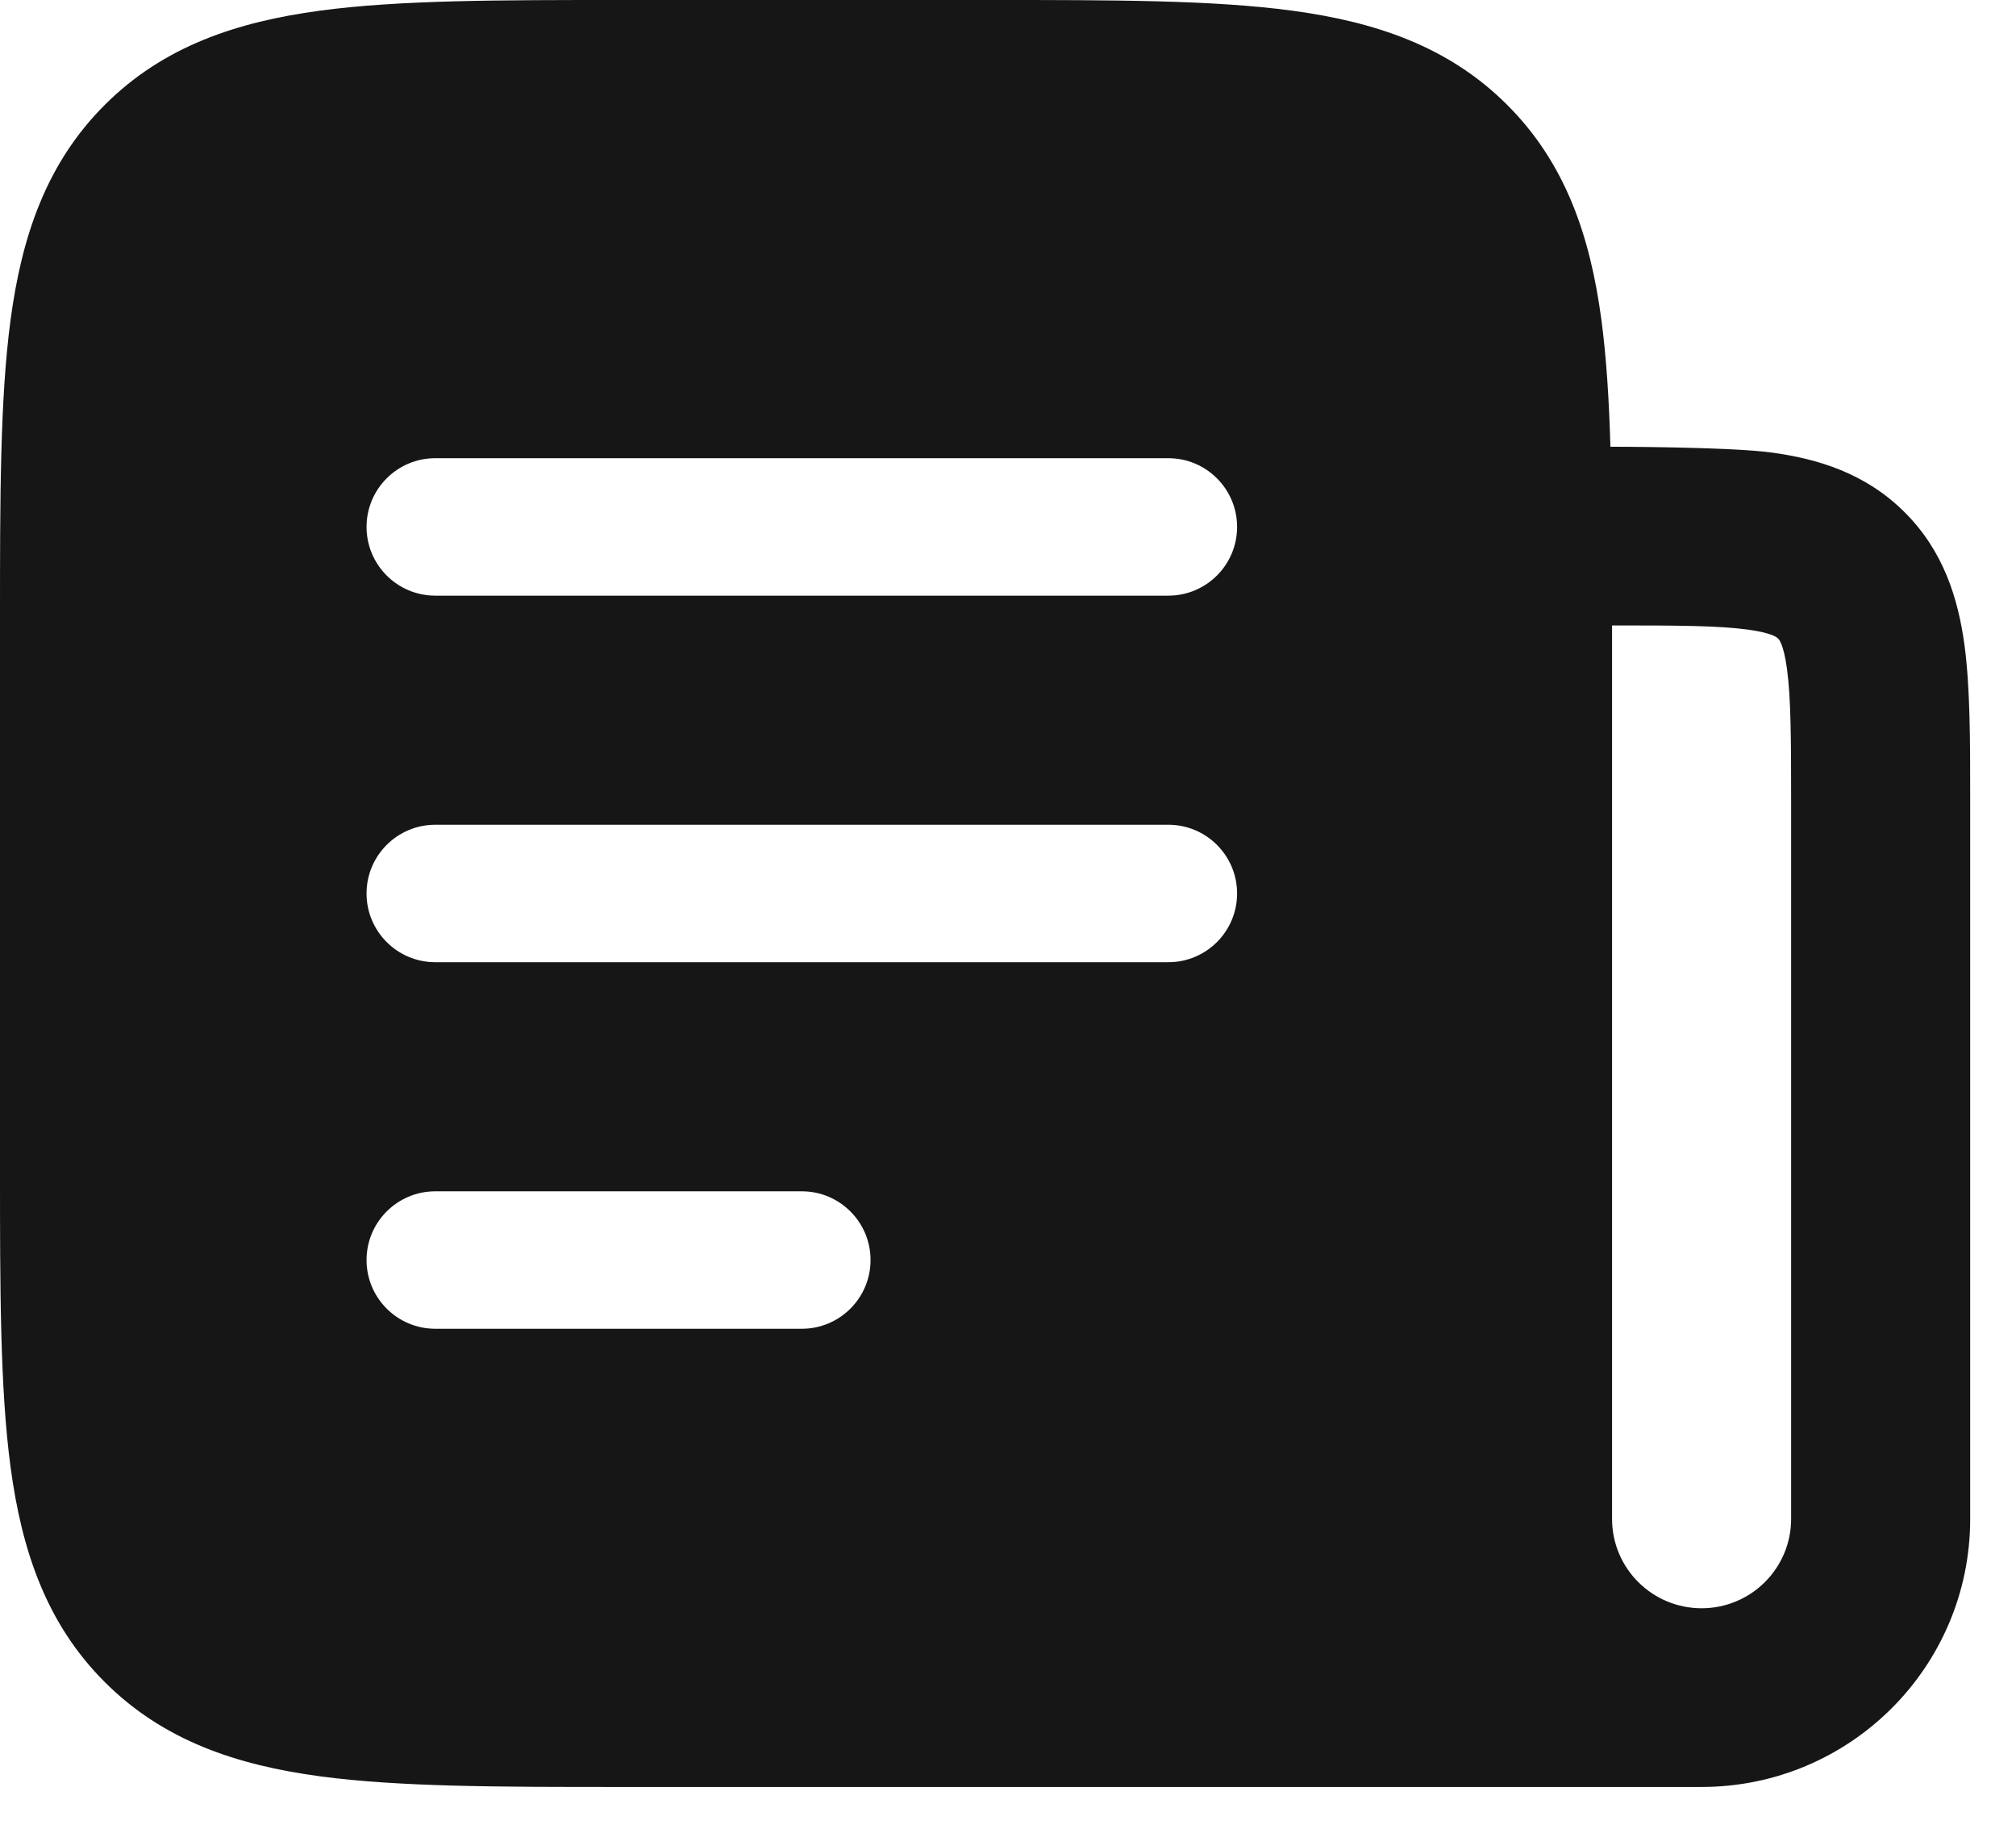
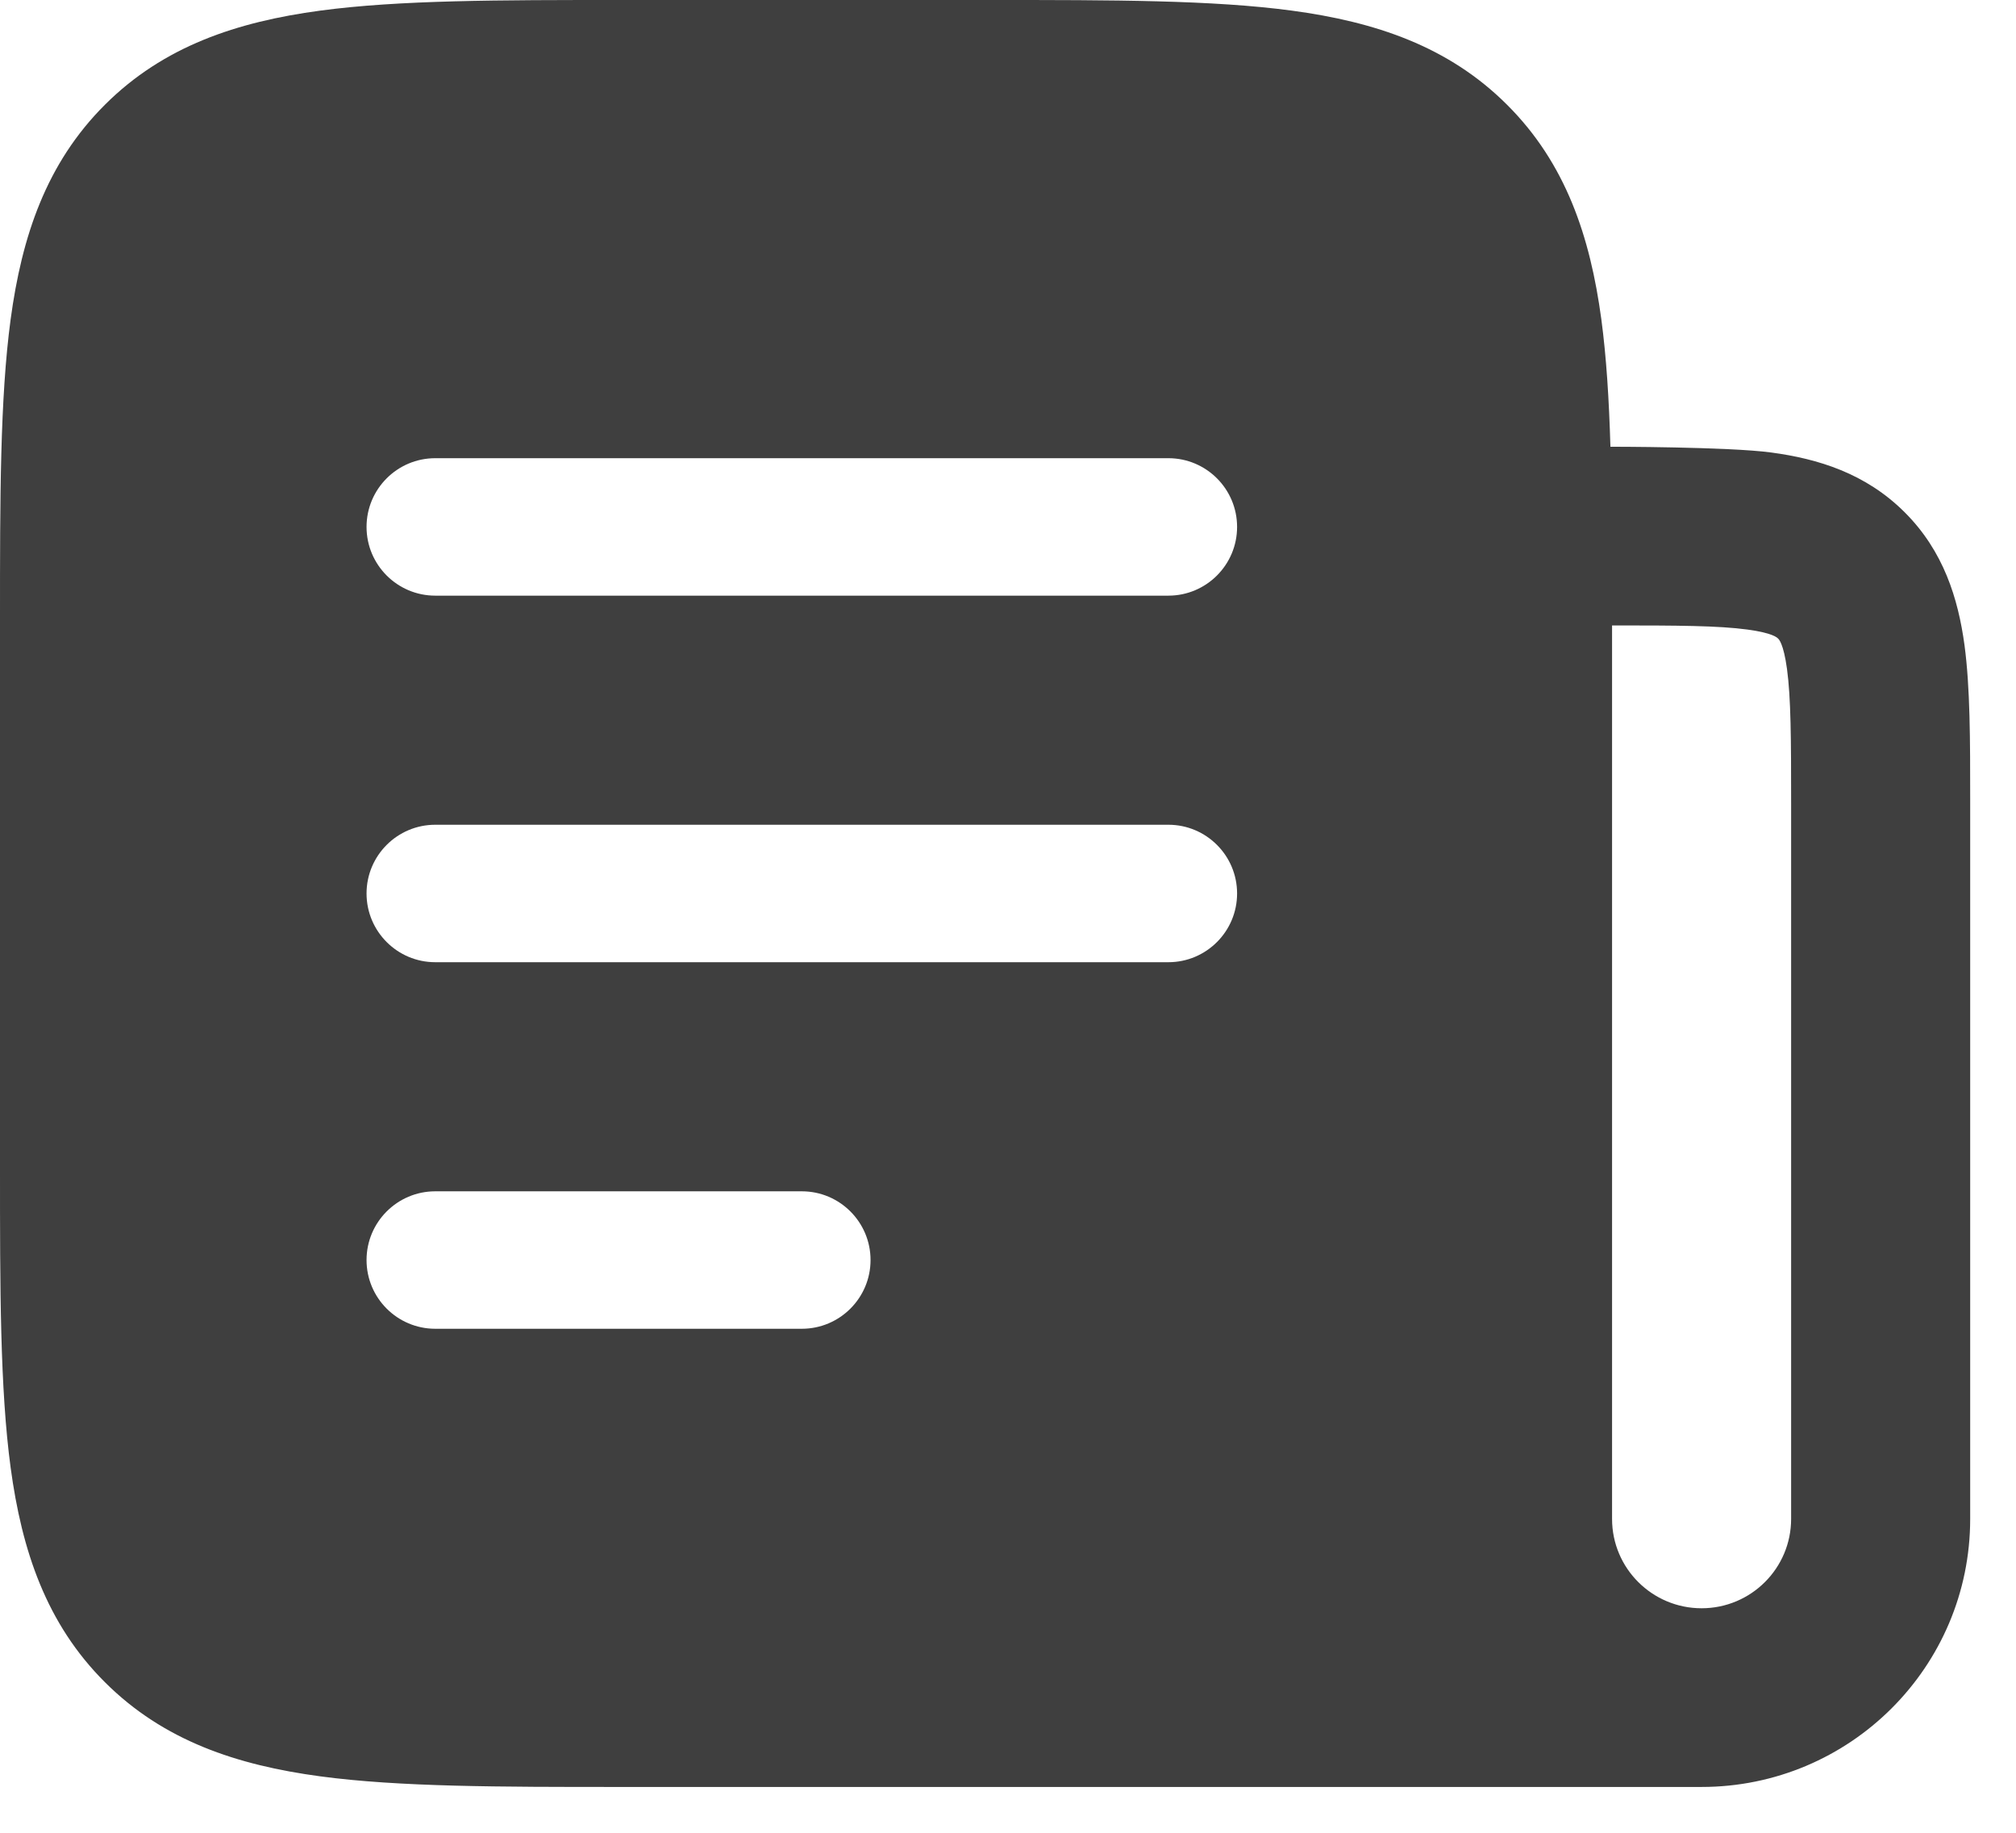
<svg xmlns="http://www.w3.org/2000/svg" width="22" height="20" viewBox="0 0 22 20" fill="none">
-   <path d="M10.819 0C12.143 -3.33296e-05 13.234 0 14.098 0.116C15.004 0.238 15.805 0.503 16.446 1.143C17.087 1.782 17.353 2.581 17.475 3.485C17.53 3.897 17.559 4.36 17.574 4.875C17.574 4.875 18.865 4.875 19.33 4.938C19.837 5.006 20.358 5.164 20.784 5.589C21.211 6.014 21.369 6.534 21.438 7.04C21.5 7.504 21.5 8.077 21.5 8.715V16.575C21.5 18.191 20.187 19.5 18.568 19.5H6.771C5.449 19.5 4.358 19.5 3.494 19.384C2.587 19.262 1.786 18.997 1.145 18.357C0.504 17.718 0.238 16.919 0.116 16.015C0 15.153 -3.34073e-05 14.064 0 12.744V6.756C-3.34078e-05 5.436 0 4.347 0.116 3.485C0.238 2.581 0.504 1.782 1.145 1.143C1.786 0.503 2.587 0.238 3.494 0.116C4.358 0 5.449 -3.33225e-05 6.771 0H10.819ZM17.592 16.575C17.592 17.114 18.03 17.55 18.569 17.55C19.109 17.55 19.546 17.113 19.546 16.575V8.775C19.546 8.058 19.544 7.618 19.501 7.3C19.463 7.02 19.41 6.973 19.403 6.968L19.402 6.967C19.395 6.959 19.345 6.907 19.07 6.87C18.751 6.827 18.311 6.825 17.592 6.825V16.575ZM4.75 13C4.336 13 4 13.336 4 13.75C4 14.164 4.336 14.5 4.75 14.5H8.75C9.164 14.5 9.5 14.164 9.5 13.75C9.5 13.336 9.164 13 8.75 13H4.75ZM4.75 9C4.336 9 4 9.336 4 9.75C4 10.164 4.336 10.5 4.75 10.5H12.75C13.164 10.5 13.5 10.164 13.5 9.75C13.5 9.336 13.164 9 12.75 9H4.75ZM4.75 5C4.336 5 4 5.336 4 5.75C4 6.164 4.336 6.5 4.75 6.5H12.75C13.164 6.5 13.5 6.164 13.5 5.75C13.5 5.336 13.164 5 12.75 5H4.75Z" fill="#161616" />
+   <path d="M10.819 0C12.143 -3.33296e-05 13.234 0 14.098 0.116C15.004 0.238 15.805 0.503 16.446 1.143C17.087 1.782 17.353 2.581 17.475 3.485C17.53 3.897 17.559 4.36 17.574 4.875C17.574 4.875 18.865 4.875 19.33 4.938C19.837 5.006 20.358 5.164 20.784 5.589C21.211 6.014 21.369 6.534 21.438 7.04C21.5 7.504 21.5 8.077 21.5 8.715V16.575C21.5 18.191 20.187 19.5 18.568 19.5H6.771C5.449 19.5 4.358 19.5 3.494 19.384C2.587 19.262 1.786 18.997 1.145 18.357C0.504 17.718 0.238 16.919 0.116 16.015C0 15.153 -3.34073e-05 14.064 0 12.744V6.756C-3.34078e-05 5.436 0 4.347 0.116 3.485C0.238 2.581 0.504 1.782 1.145 1.143C1.786 0.503 2.587 0.238 3.494 0.116C4.358 0 5.449 -3.33225e-05 6.771 0H10.819ZM17.592 16.575C17.592 17.114 18.03 17.55 18.569 17.55C19.109 17.55 19.546 17.113 19.546 16.575V8.775C19.546 8.058 19.544 7.618 19.501 7.3C19.463 7.02 19.41 6.973 19.403 6.968L19.402 6.967C19.395 6.959 19.345 6.907 19.07 6.87C18.751 6.827 18.311 6.825 17.592 6.825V16.575ZM4.75 13C4.336 13 4 13.336 4 13.75C4 14.164 4.336 14.5 4.75 14.5H8.75C9.164 14.5 9.5 14.164 9.5 13.75C9.5 13.336 9.164 13 8.75 13H4.75ZM4.75 9C4.336 9 4 9.336 4 9.75C4 10.164 4.336 10.5 4.75 10.5H12.75C13.164 10.5 13.5 10.164 13.5 9.75C13.5 9.336 13.164 9 12.75 9H4.75ZM4.75 5C4.336 5 4 5.336 4 5.75C4 6.164 4.336 6.5 4.75 6.5H12.75C13.164 6.5 13.5 6.164 13.5 5.75C13.5 5.336 13.164 5 12.75 5H4.75Z" fill="#3F3F3F" />
</svg>
